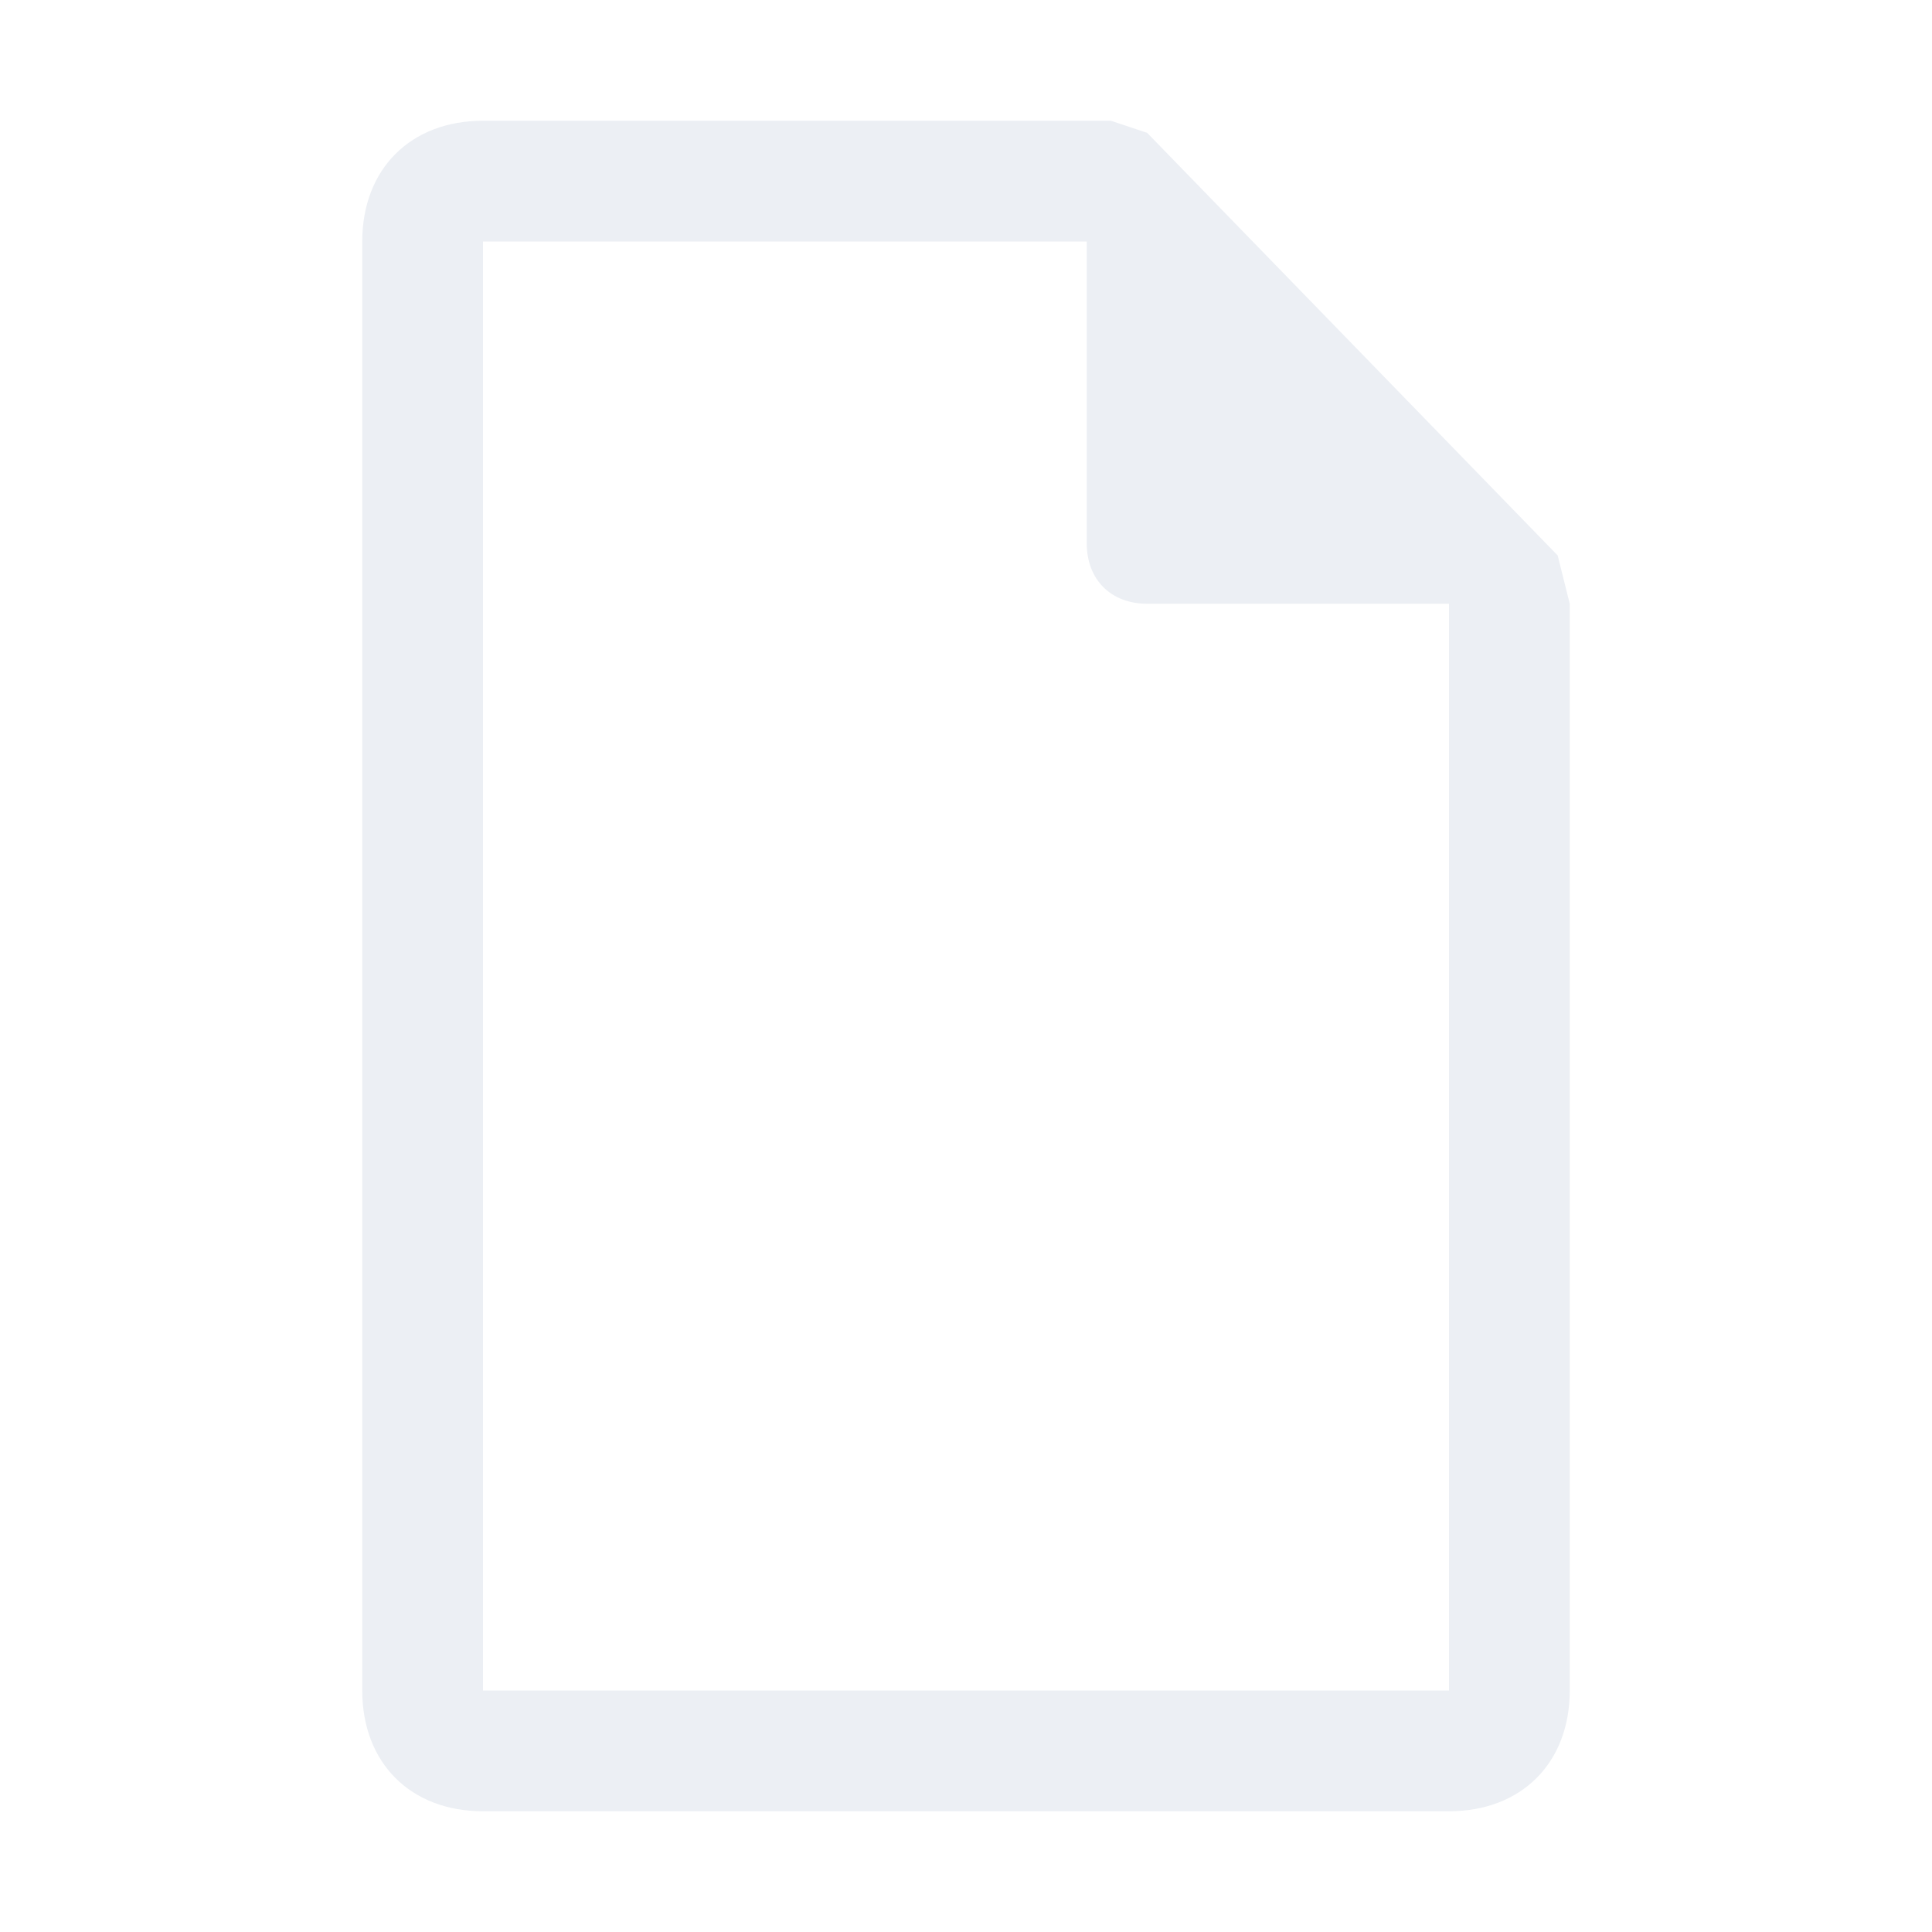
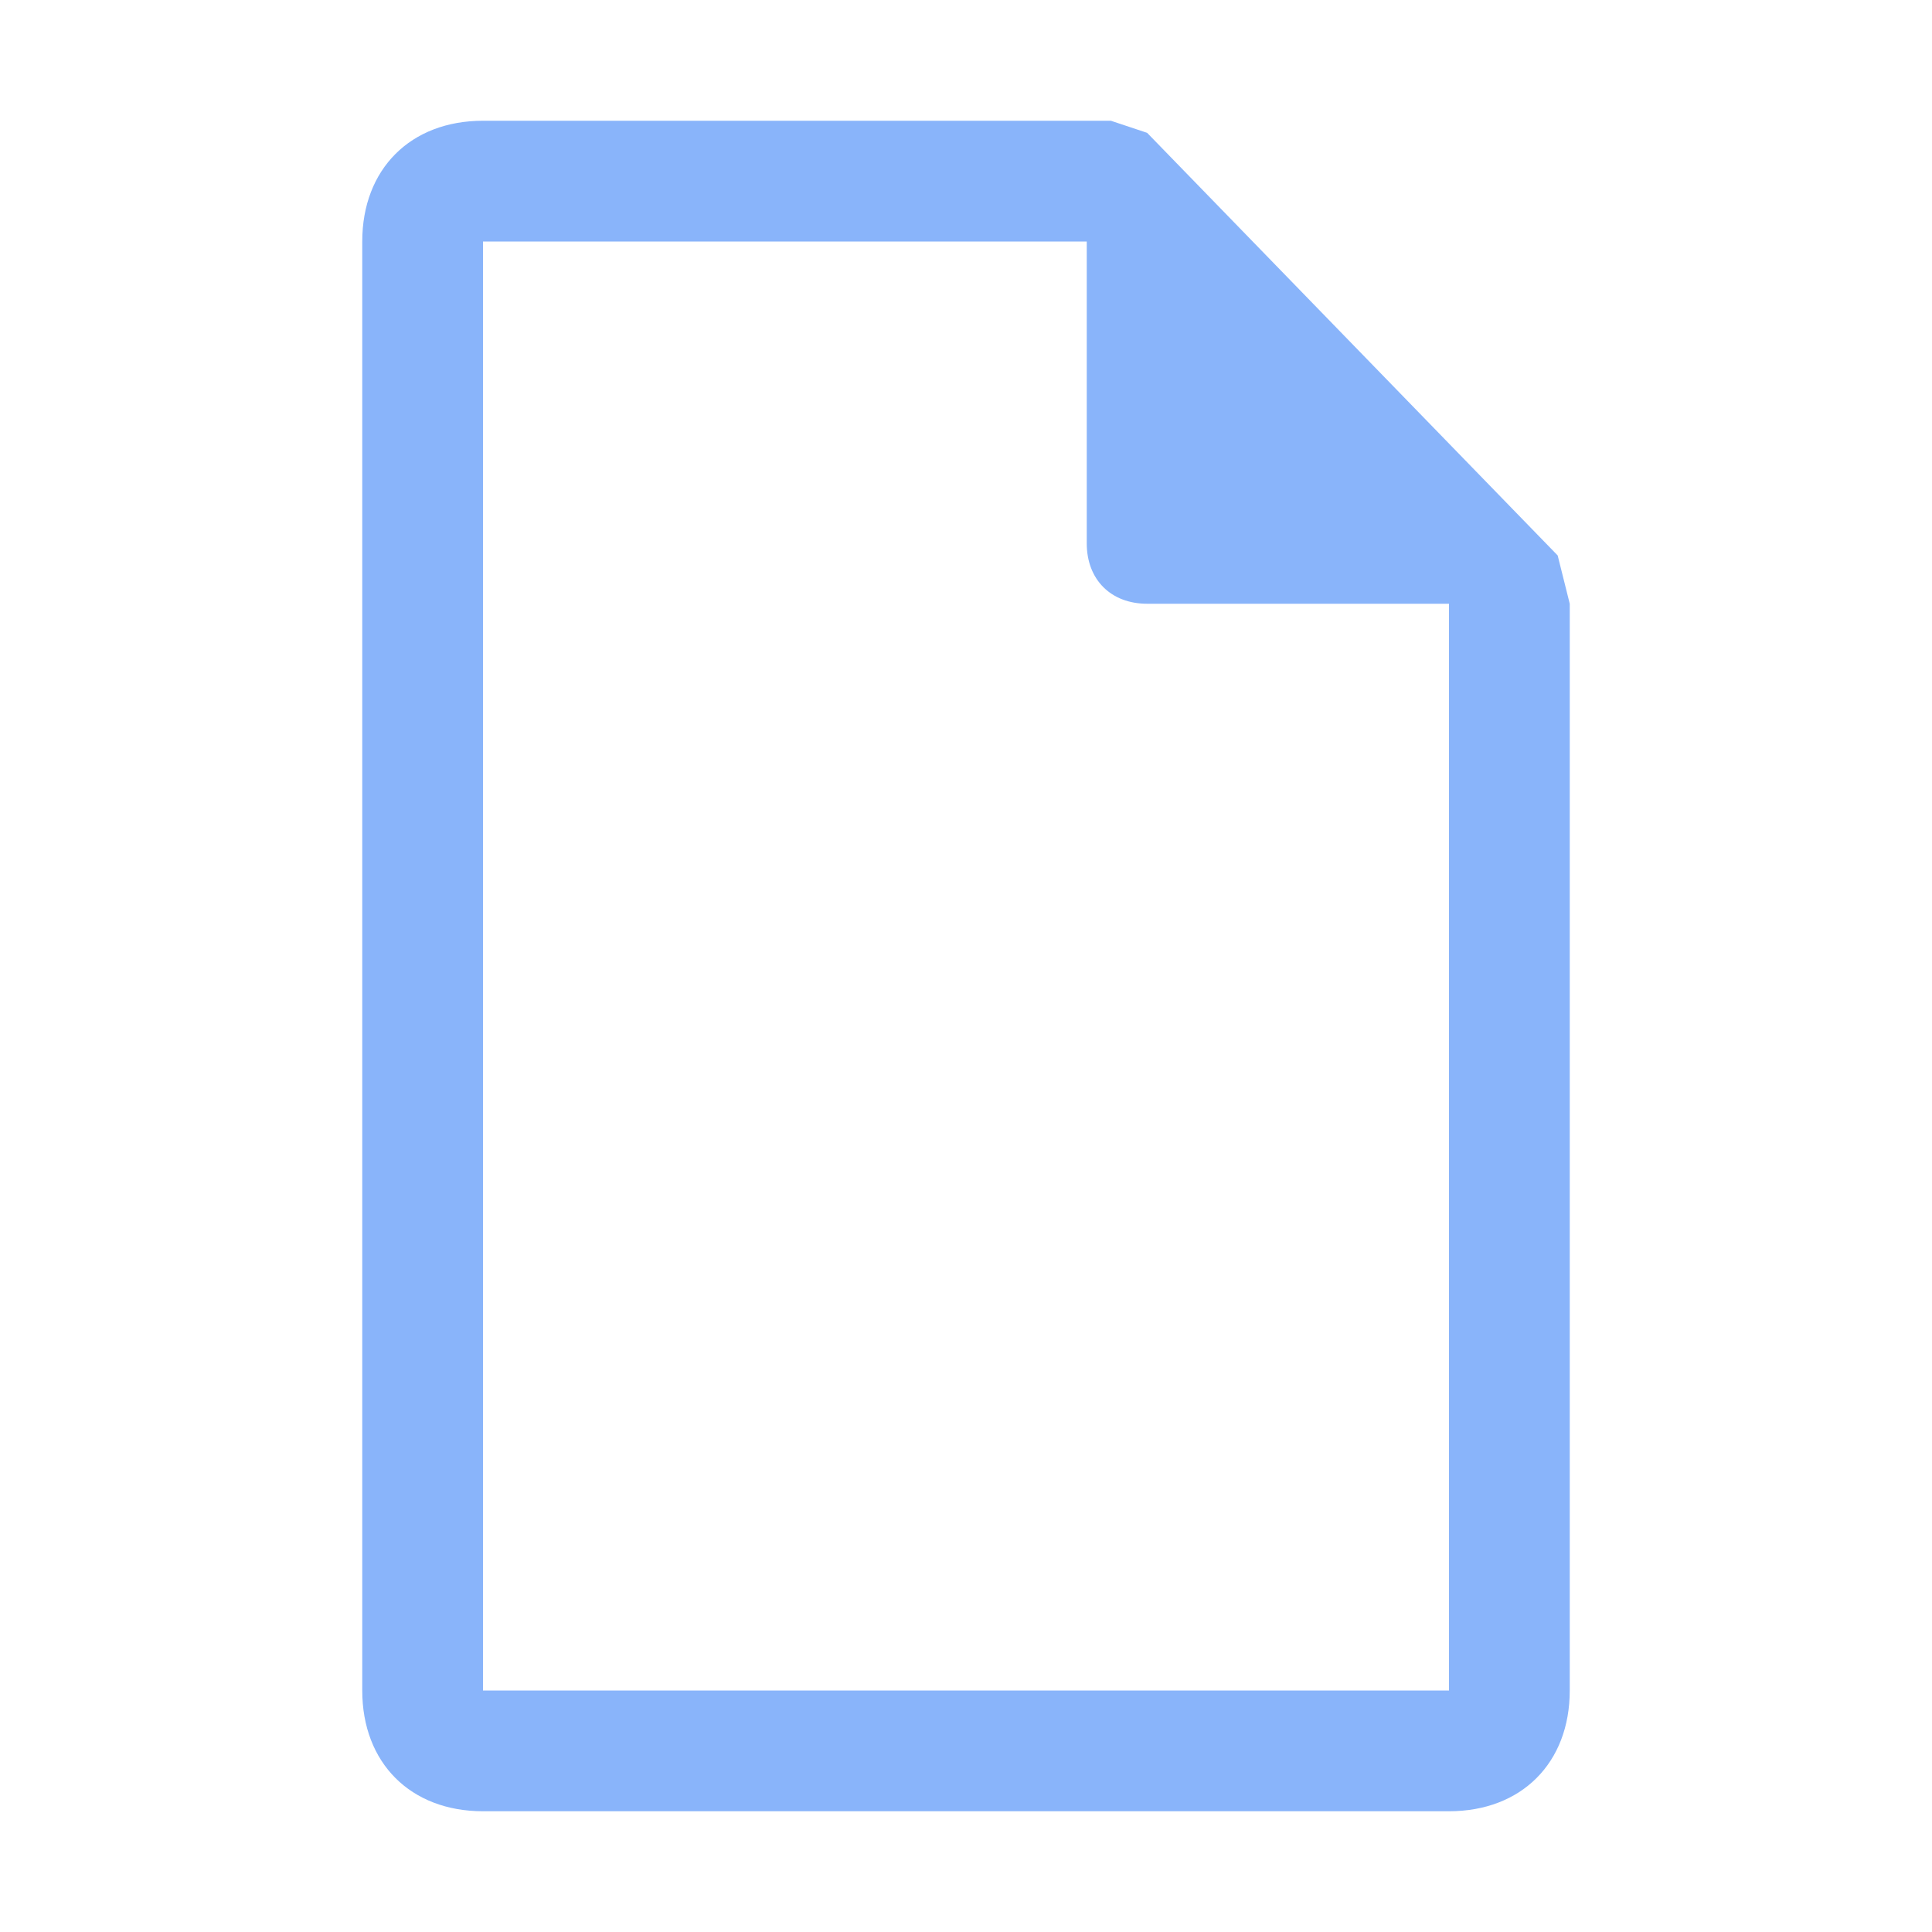
<svg xmlns="http://www.w3.org/2000/svg" viewBox="0 0 16 16" width="16" height="16">
-   <path fill="#eceff4" d="M9.5 1.1l3.4 3.5.1.4v9c0 .6-.4 1-1 1H4c-.6 0-1-.4-1-1V2c0-.6.4-1 1-1h5.2l.3.1zM9 5V2H4v12h8V5H9.5c-.3 0-.5-.2-.5-.5V2H9v3z" />
+   <path fill="#89b4fa" d="M9.5 1.1l3.4 3.5.1.4v9c0 .6-.4 1-1 1H4c-.6 0-1-.4-1-1V2c0-.6.4-1 1-1h5.2l.3.1zM9 5V2H4v12h8V5H9.5c-.3 0-.5-.2-.5-.5V2H9v3z" />
</svg>
